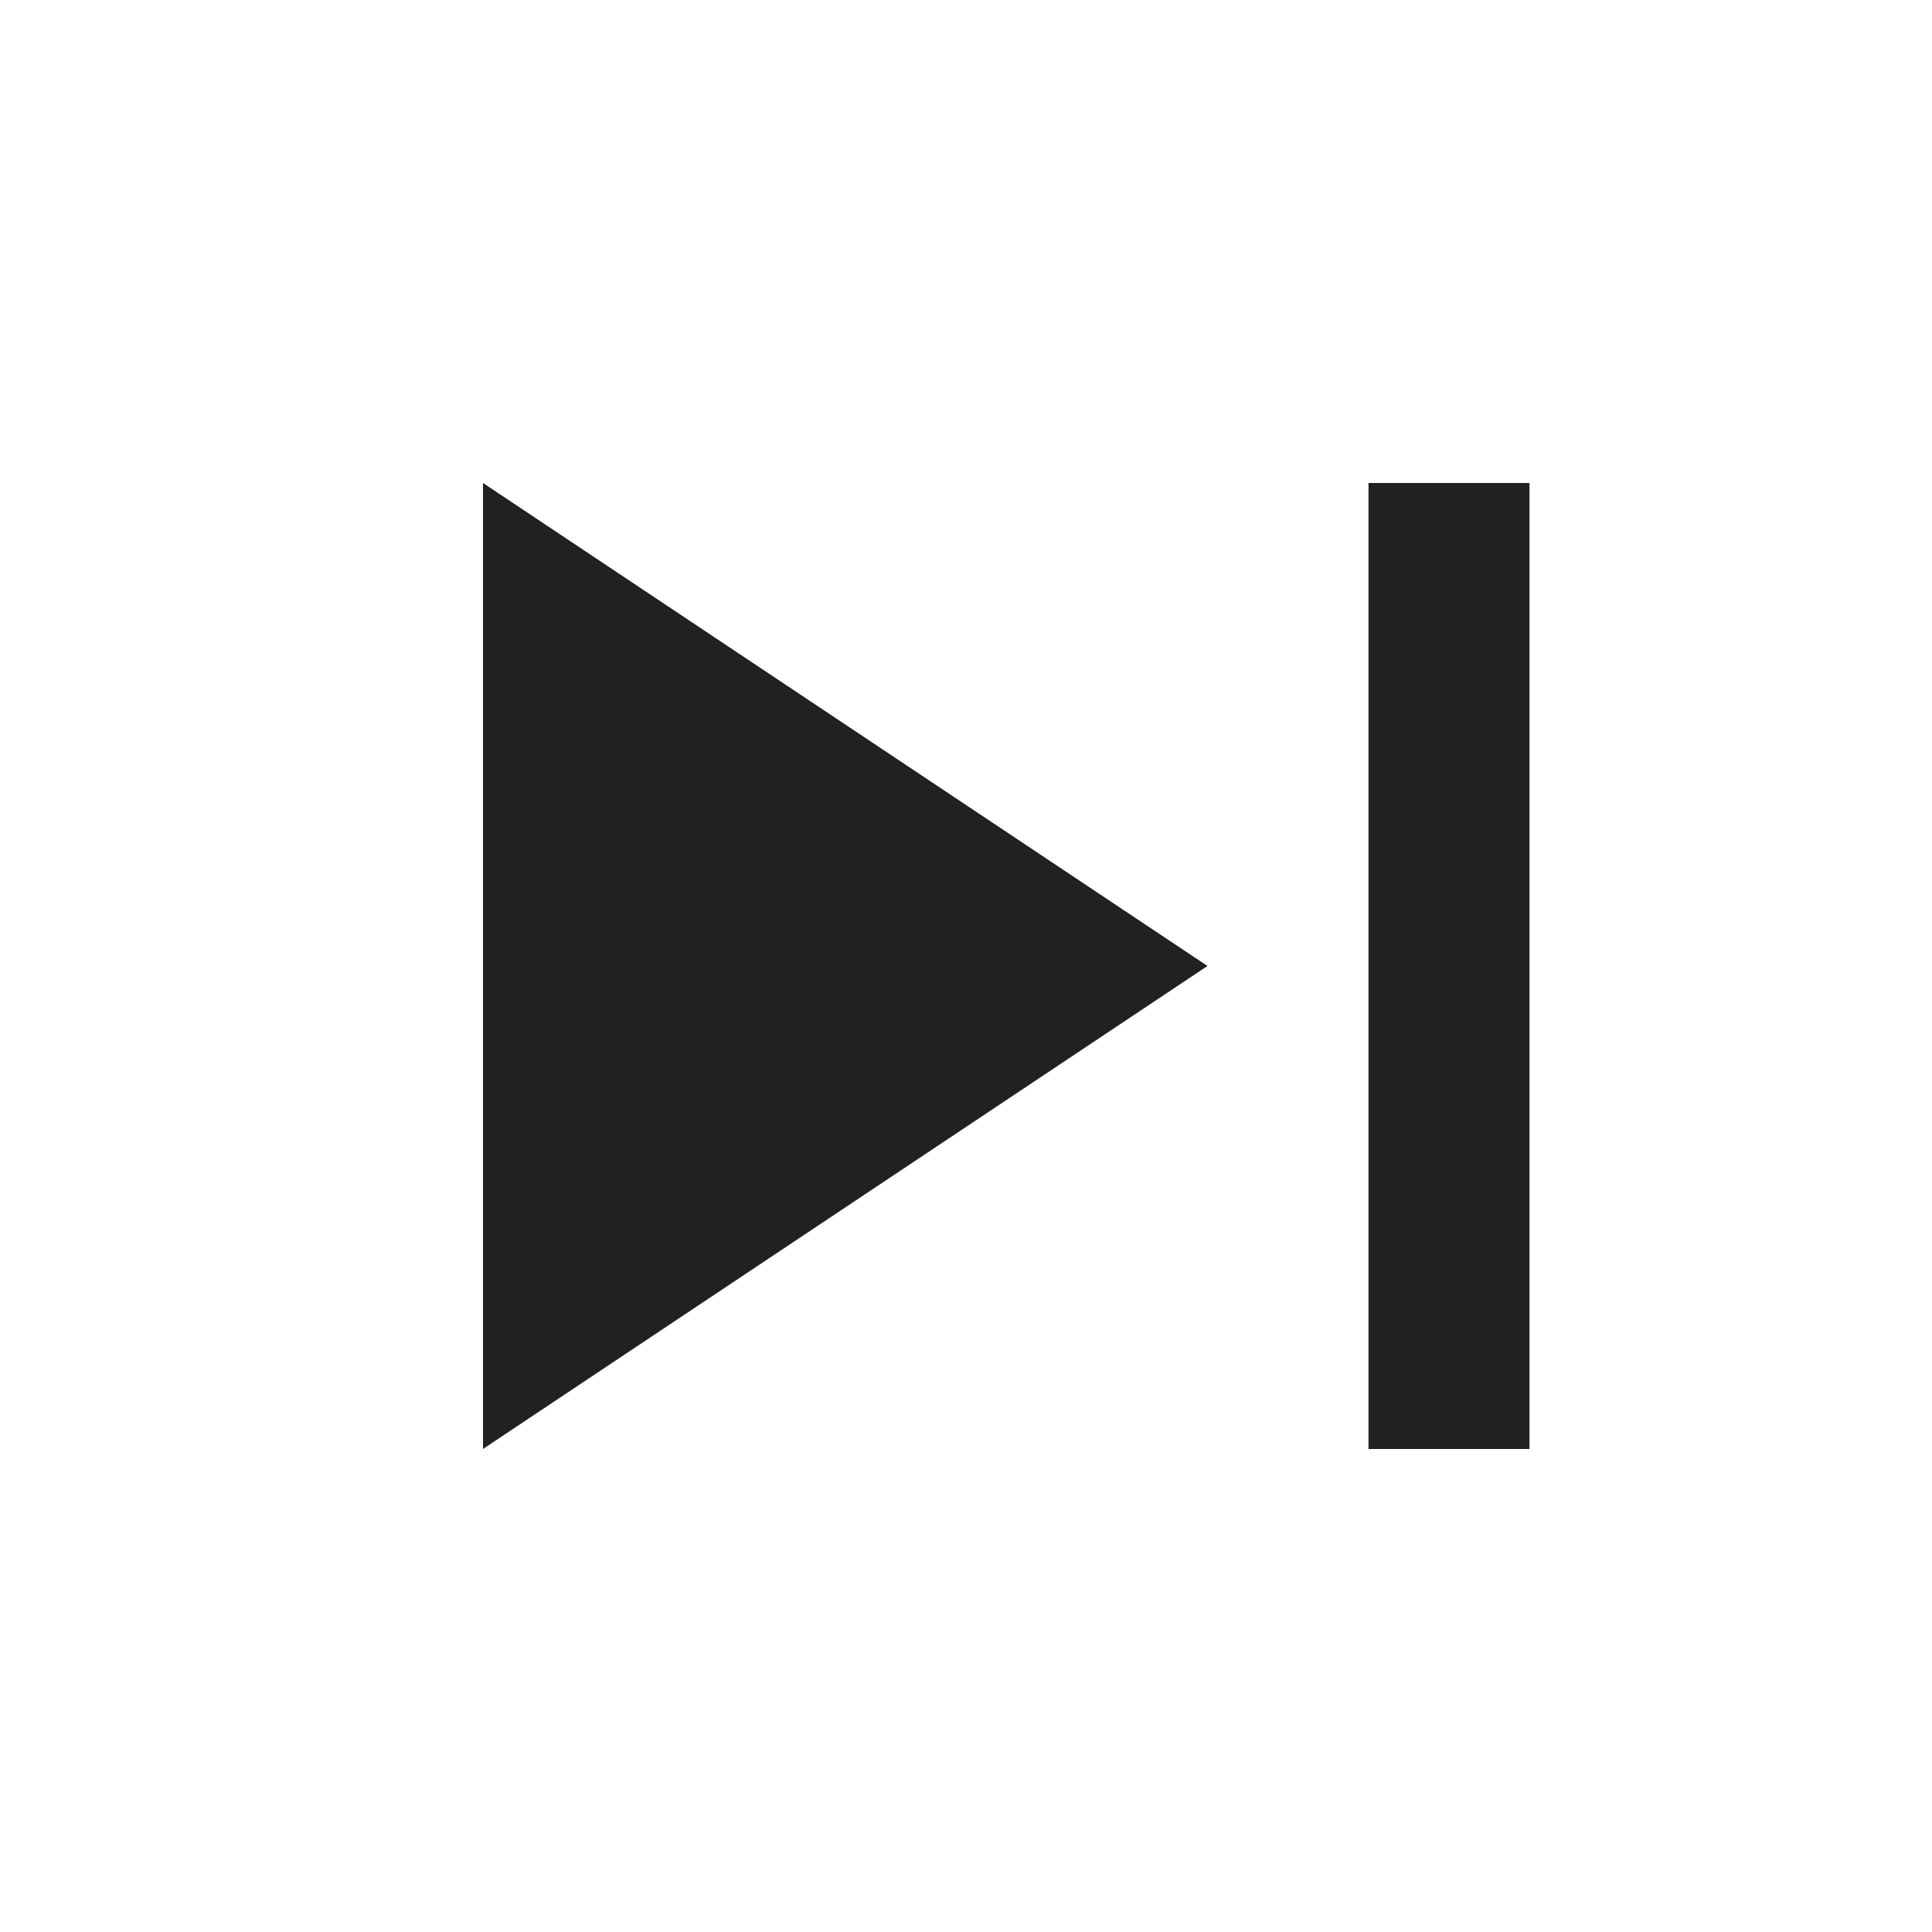
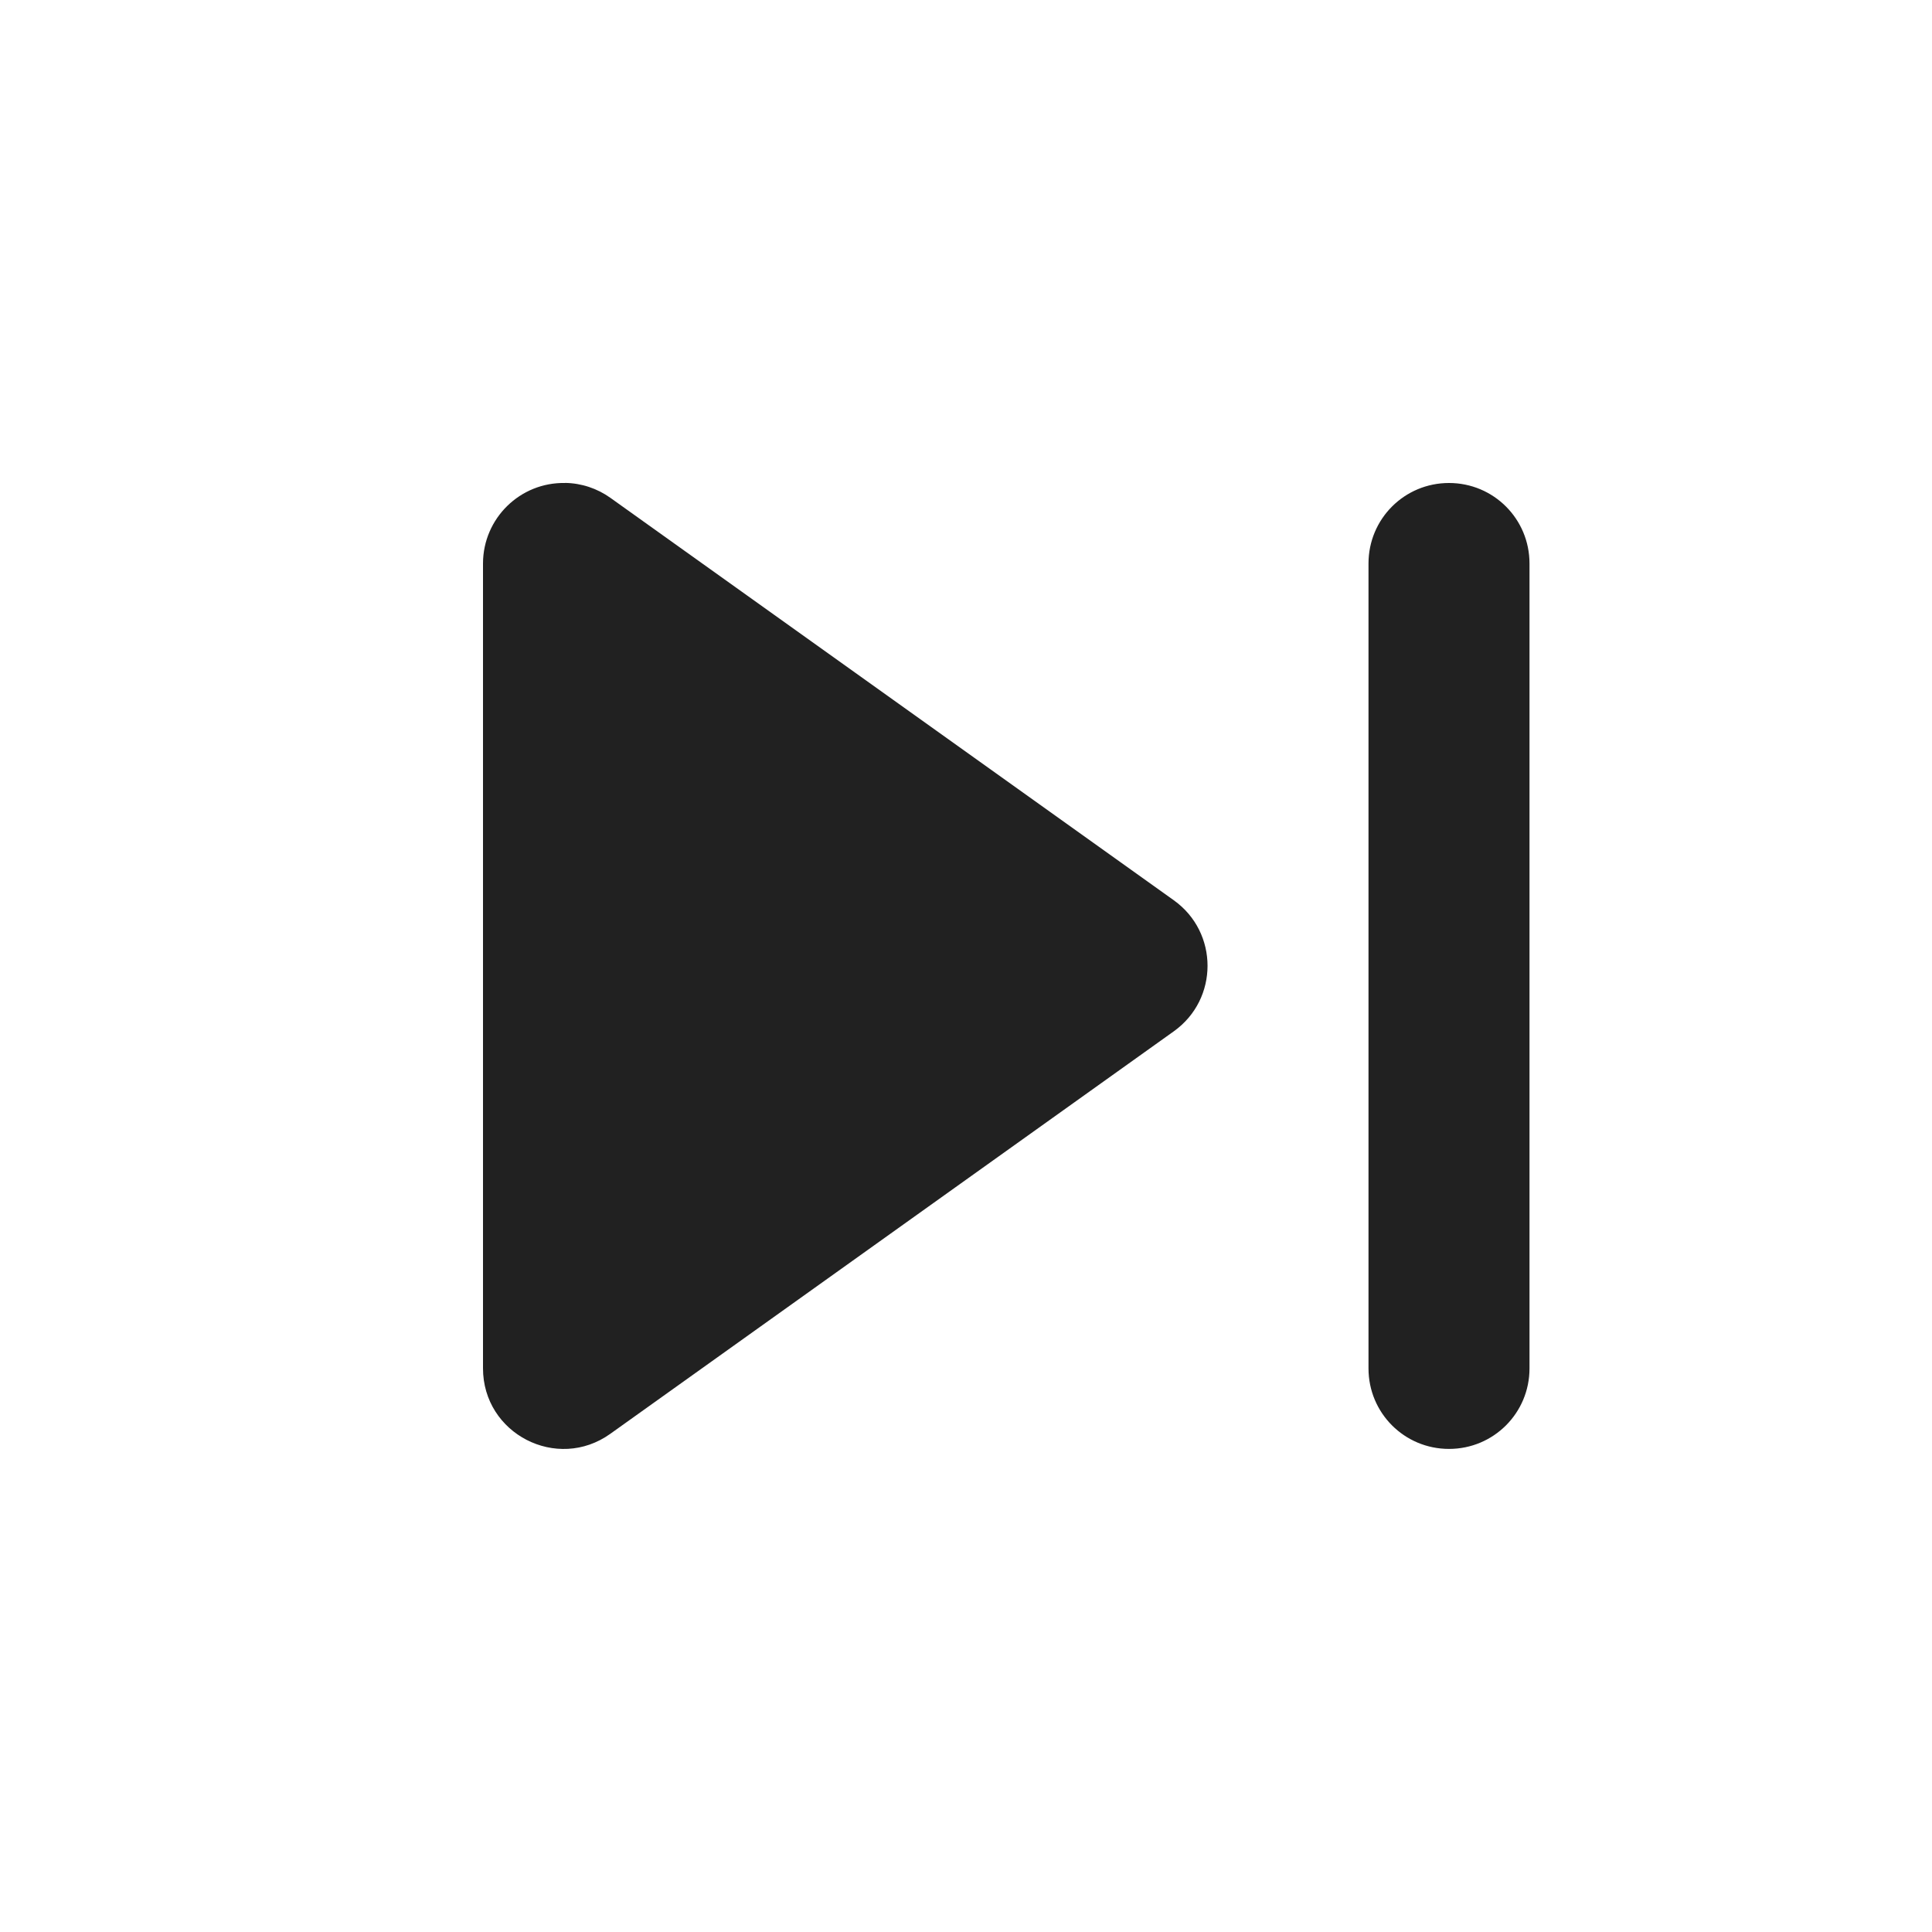
<svg xmlns="http://www.w3.org/2000/svg" width="24" height="24" id="svg4682" version="1.1">
  <defs id="defs4684" />
  <g id="layer1" transform="translate(0,-1028.362)">
-     <path style="color:#000000;fill:#212121;fill-opacity:1;fill-rule:nonzero;stroke:none;marker:none;visibility:visible;display:inline;overflow:visible;enable-background:accumulate" d="M 6 6 L 6 18 L 15 12 L 6 6 z M 17 6 L 17 18 L 19 18 L 19 6 L 17 6 z " transform="translate(0,1028.362)" id="path5067" />
+     <path style="color:#000000;font-style:normal;font-variant:normal;font-weight:normal;font-stretch:normal;font-size:medium;line-height:normal;font-family:sans-serif;font-variant-ligatures:normal;font-variant-position:normal;font-variant-caps:normal;font-variant-numeric:normal;font-variant-alternates:normal;font-feature-settings:normal;text-indent:0;text-align:start;text-decoration:none;text-decoration-line:none;text-decoration-style:solid;text-decoration-color:#000000;letter-spacing:normal;word-spacing:normal;text-transform:none;writing-mode:lr-tb;direction:ltr;text-orientation:mixed;dominant-baseline:auto;baseline-shift:baseline;text-anchor:start;white-space:normal;shape-padding:0;clip-rule:nonzero;display:inline;overflow:visible;visibility:visible;opacity:1;isolation:auto;mix-blend-mode:normal;color-interpolation:sRGB;color-interpolation-filters:linearRGB;solid-color:#000000;solid-opacity:1;vector-effect:none;fill:#212121;fill-opacity:1;fill-rule:evenodd;stroke:none;stroke-width:2;stroke-linecap:butt;stroke-linejoin:round;stroke-miterlimit:4;stroke-dasharray:none;stroke-dashoffset:0;stroke-opacity:1;color-rendering:auto;image-rendering:auto;shape-rendering:auto;text-rendering:auto;enable-background:accumulate" d="m 18,1034.362 c -0.554,0 -1,0.446 -1,1 v 9.999 c 0,0.554 0.446,1 1,1 0.554,0 1,-0.446 1,-1 v -9.999 c 0,-0.554 -0.446,-1 -1,-1 z m -10.98,0 c -0.559,-0.011 -1.018,0.439 -1.02,0.998 v 9.999 c -9e-4,0.814 0.92,1.288 1.582,0.814 l 7,-5 c 0.558,-0.399 0.558,-1.228 0,-1.627 l -7,-5 c -0.164,-0.117 -0.36,-0.182 -0.562,-0.185 z" id="path7957" />
  </g>
</svg>
